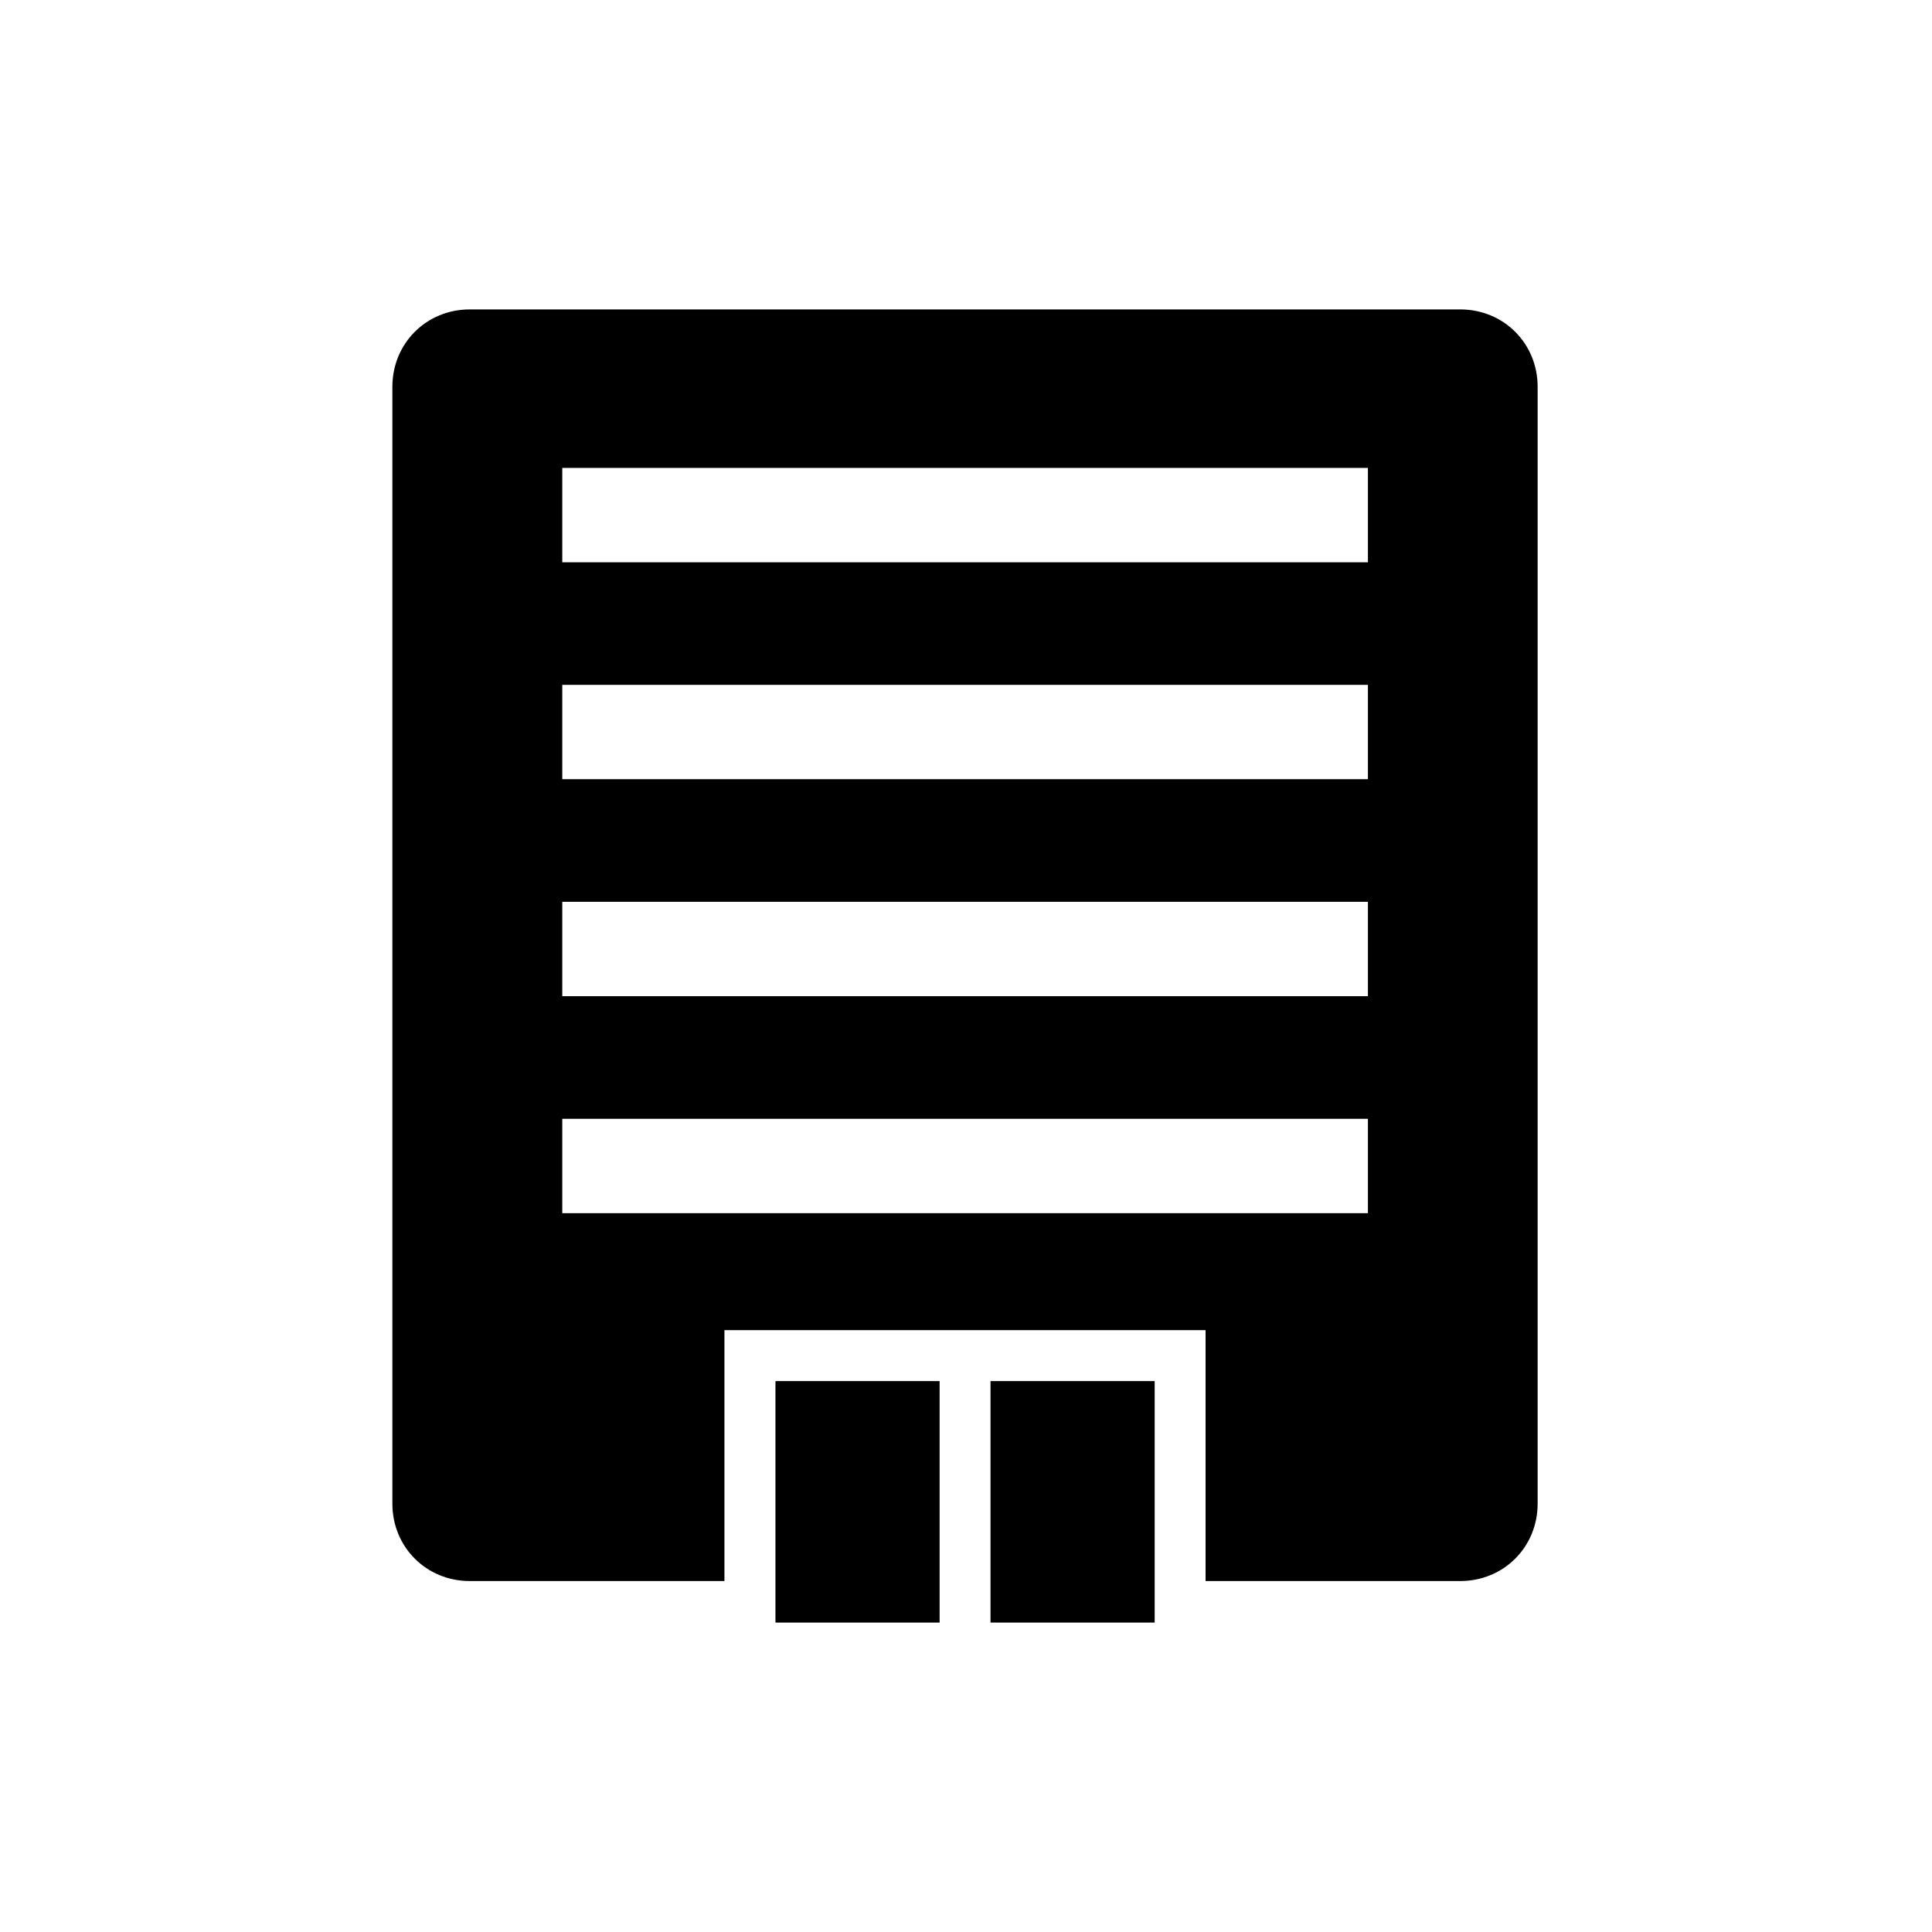
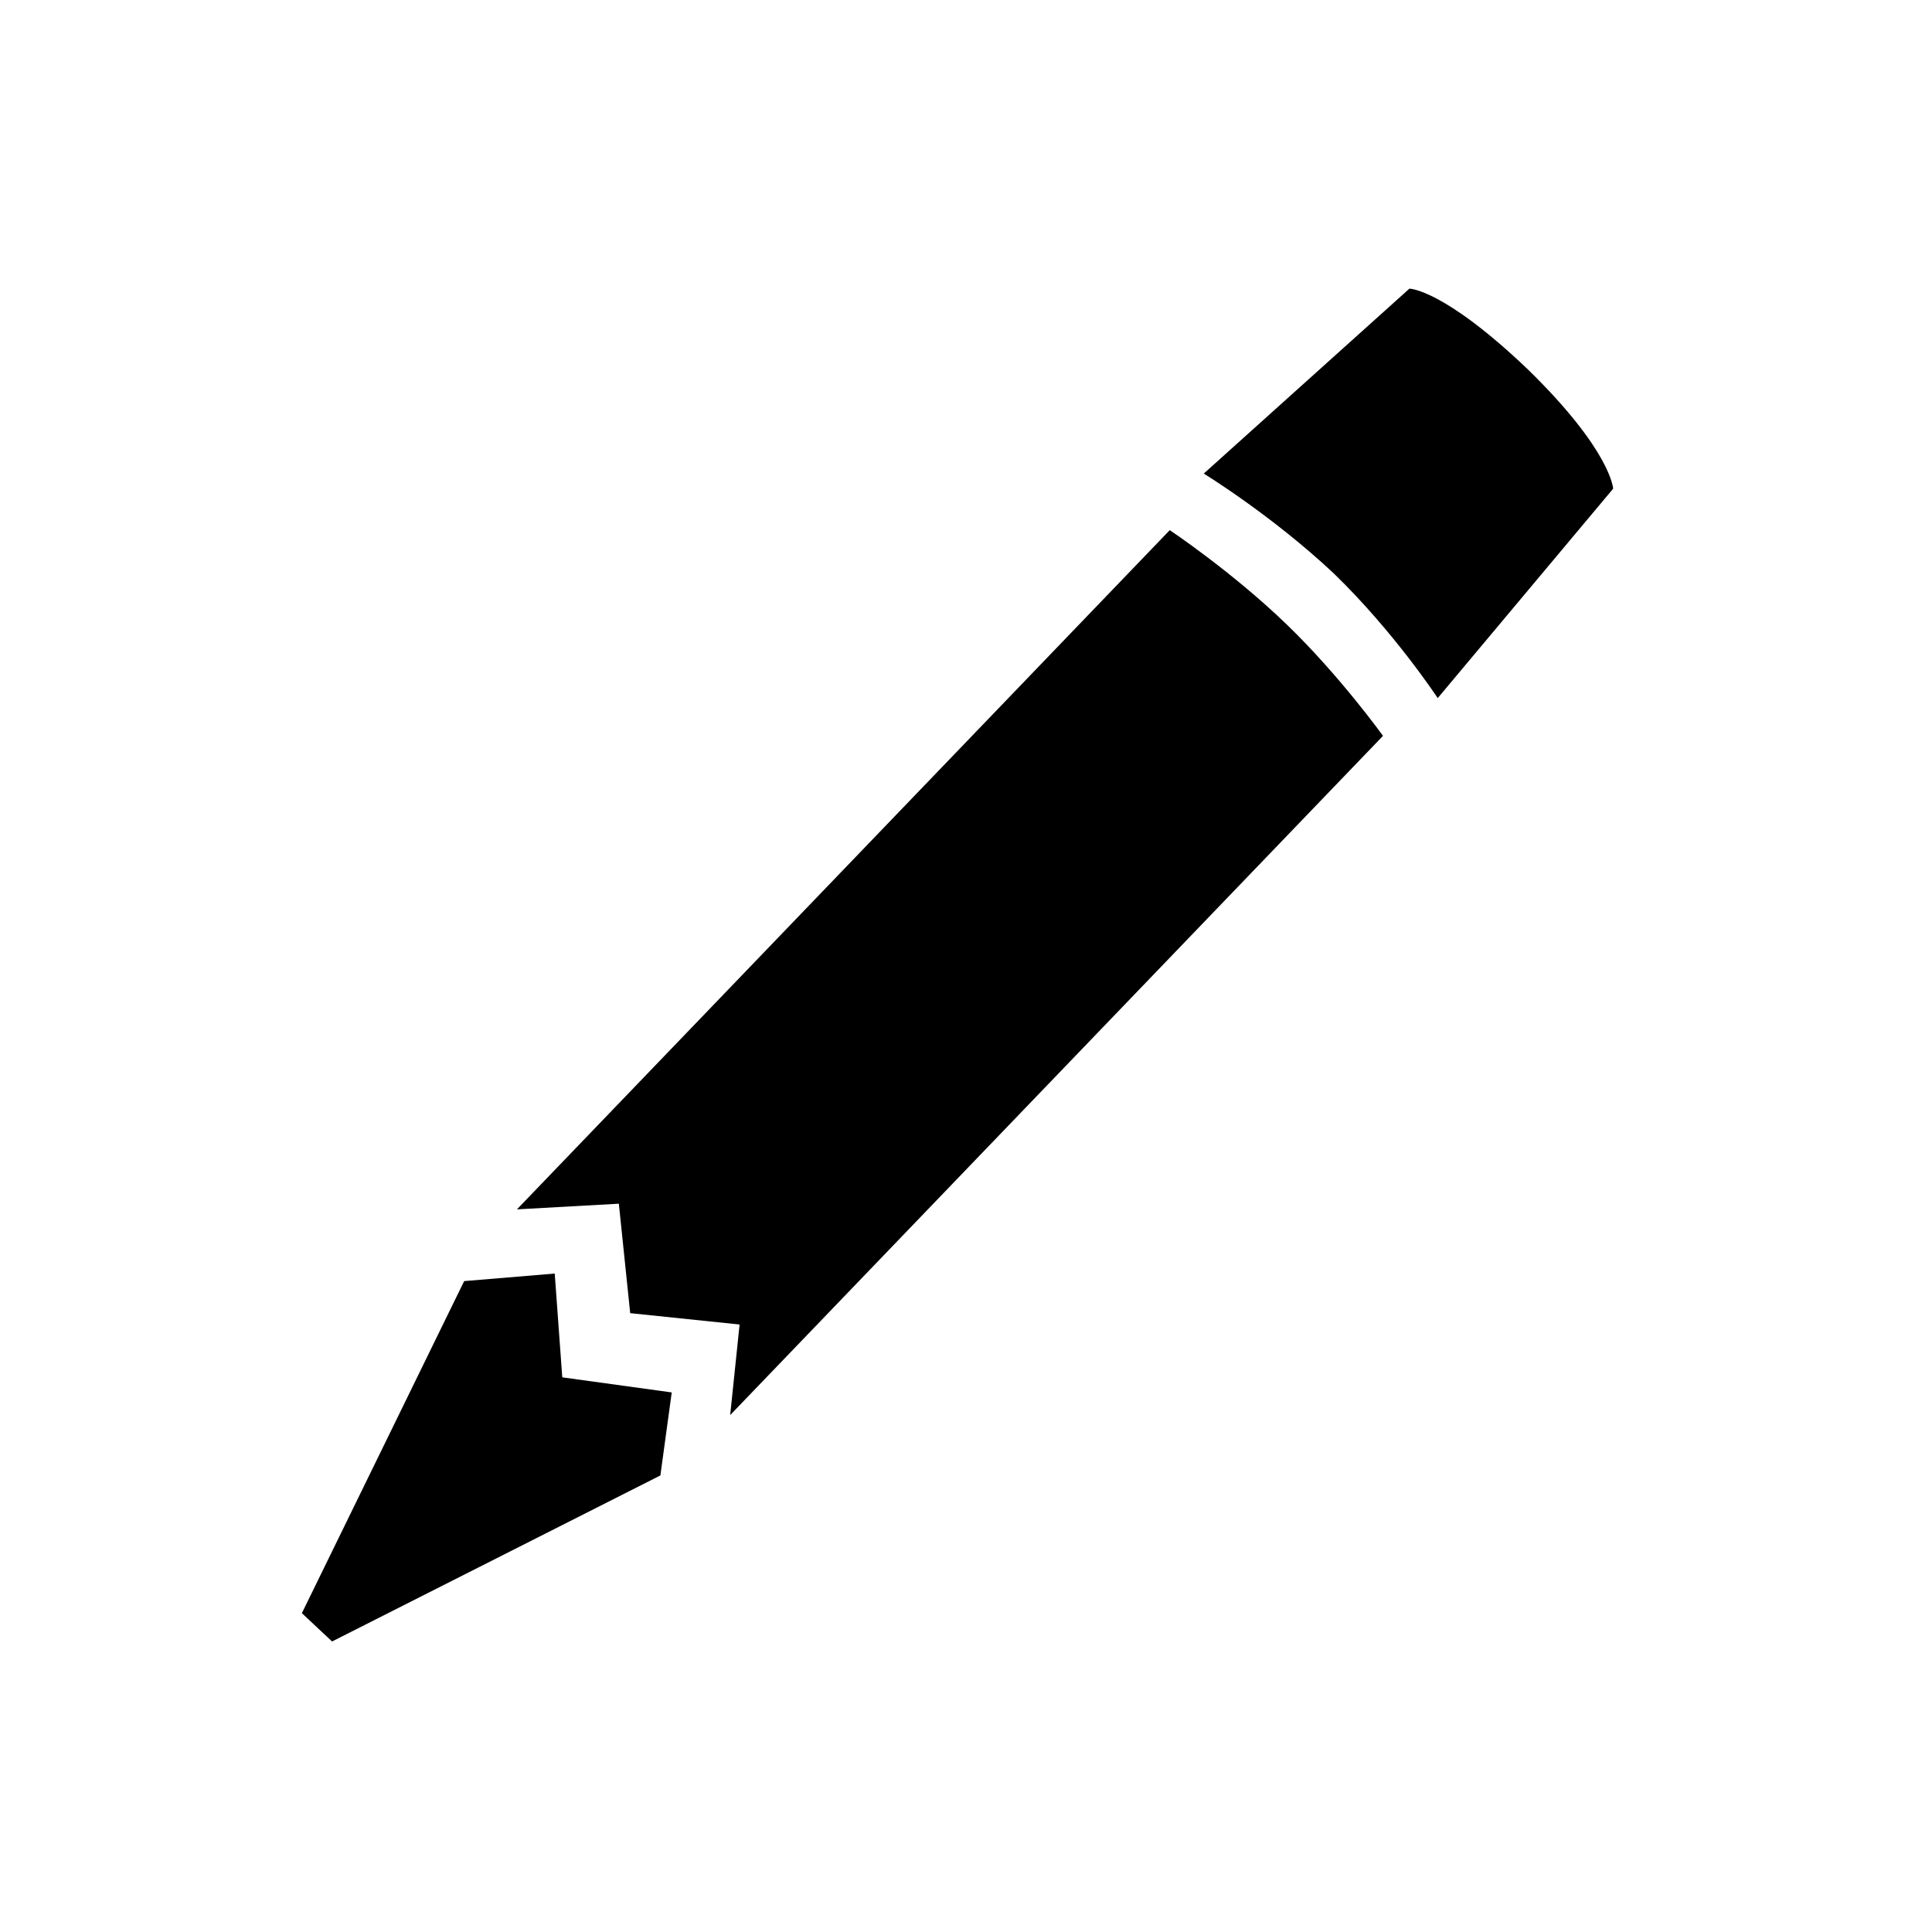
- <svg xmlns="http://www.w3.org/2000/svg" fill="#000000" width="800px" height="800px" viewBox="-6.5 0 32 32" version="1.1">
-   <path d="M1.281 5.125h16.406c0.719 0 1.281 0.563 1.281 1.281v18.5c0 0.719-0.563 1.281-1.281 1.281h-4.219v-4.156h-7.969v4.156h-4.219c-0.719 0-1.281-0.563-1.281-1.281v-18.5c0-0.719 0.563-1.281 1.281-1.281zM2.813 9.313h13.344v-1.563h-13.344v1.563zM2.813 12.906h13.344v-1.563h-13.344v1.563zM2.813 16.5h13.344v-1.563h-13.344v1.563zM2.813 20.094h13.344v-1.563h-13.344v1.563zM9.063 26.875h-2.719v-4h2.719v4zM12.625 26.875h-2.719v-4h2.719v4z" />
+ <svg xmlns="http://www.w3.org/2000/svg" fill="#000000" width="800px" height="800px" viewBox="-5 0 32 32" version="1.1">
+   <path d="M18.344 4.781l-3.406 3.063s1.125 0.688 2.156 1.656c1 0.969 1.719 2.063 1.719 2.063l2.906-3.469s-0.031-0.625-1.406-1.969c-1.406-1.344-1.969-1.344-1.969-1.344zM7.25 21.938l-0.156 1.5 10.813-11.25s-0.719-1-1.594-1.844c-0.906-0.875-1.938-1.563-1.938-1.563l-10.813 11.25 1.688-0.094 0.188 1.813zM0 26.719l2.688-5.5 1.5-0.125 0.125 1.719 1.813 0.25-0.188 1.375-5.438 2.75z" />
</svg>
